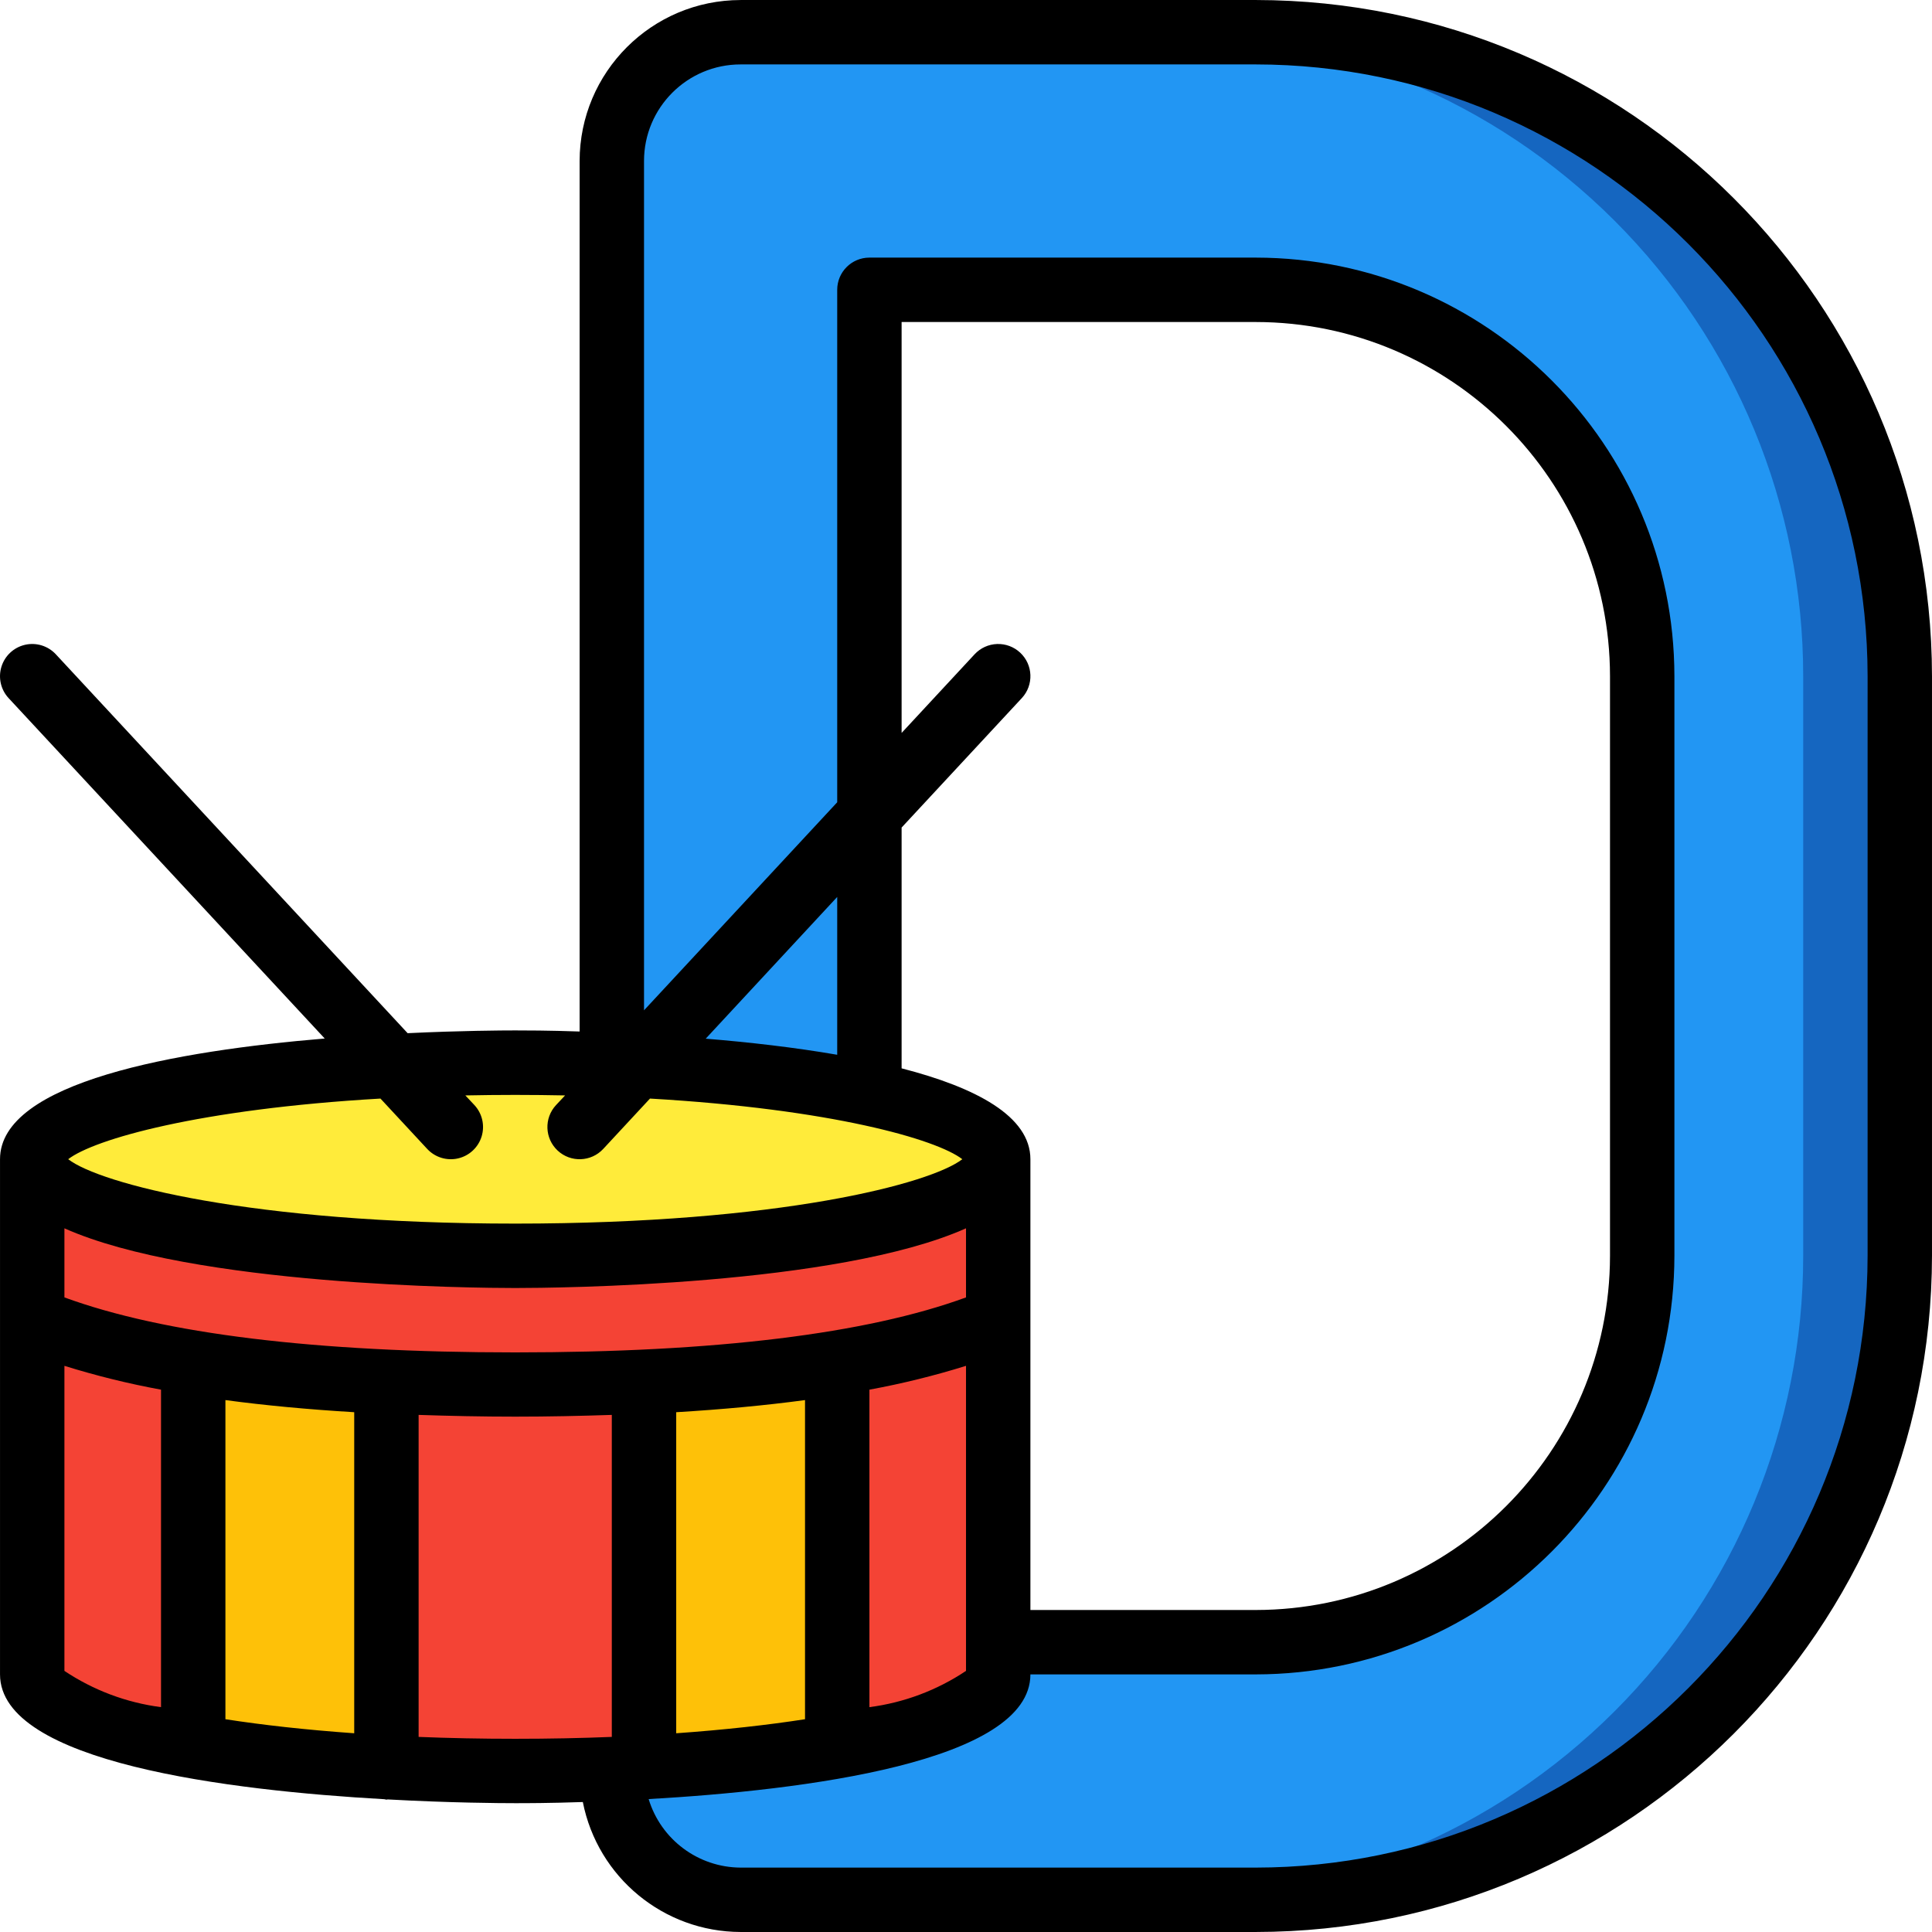
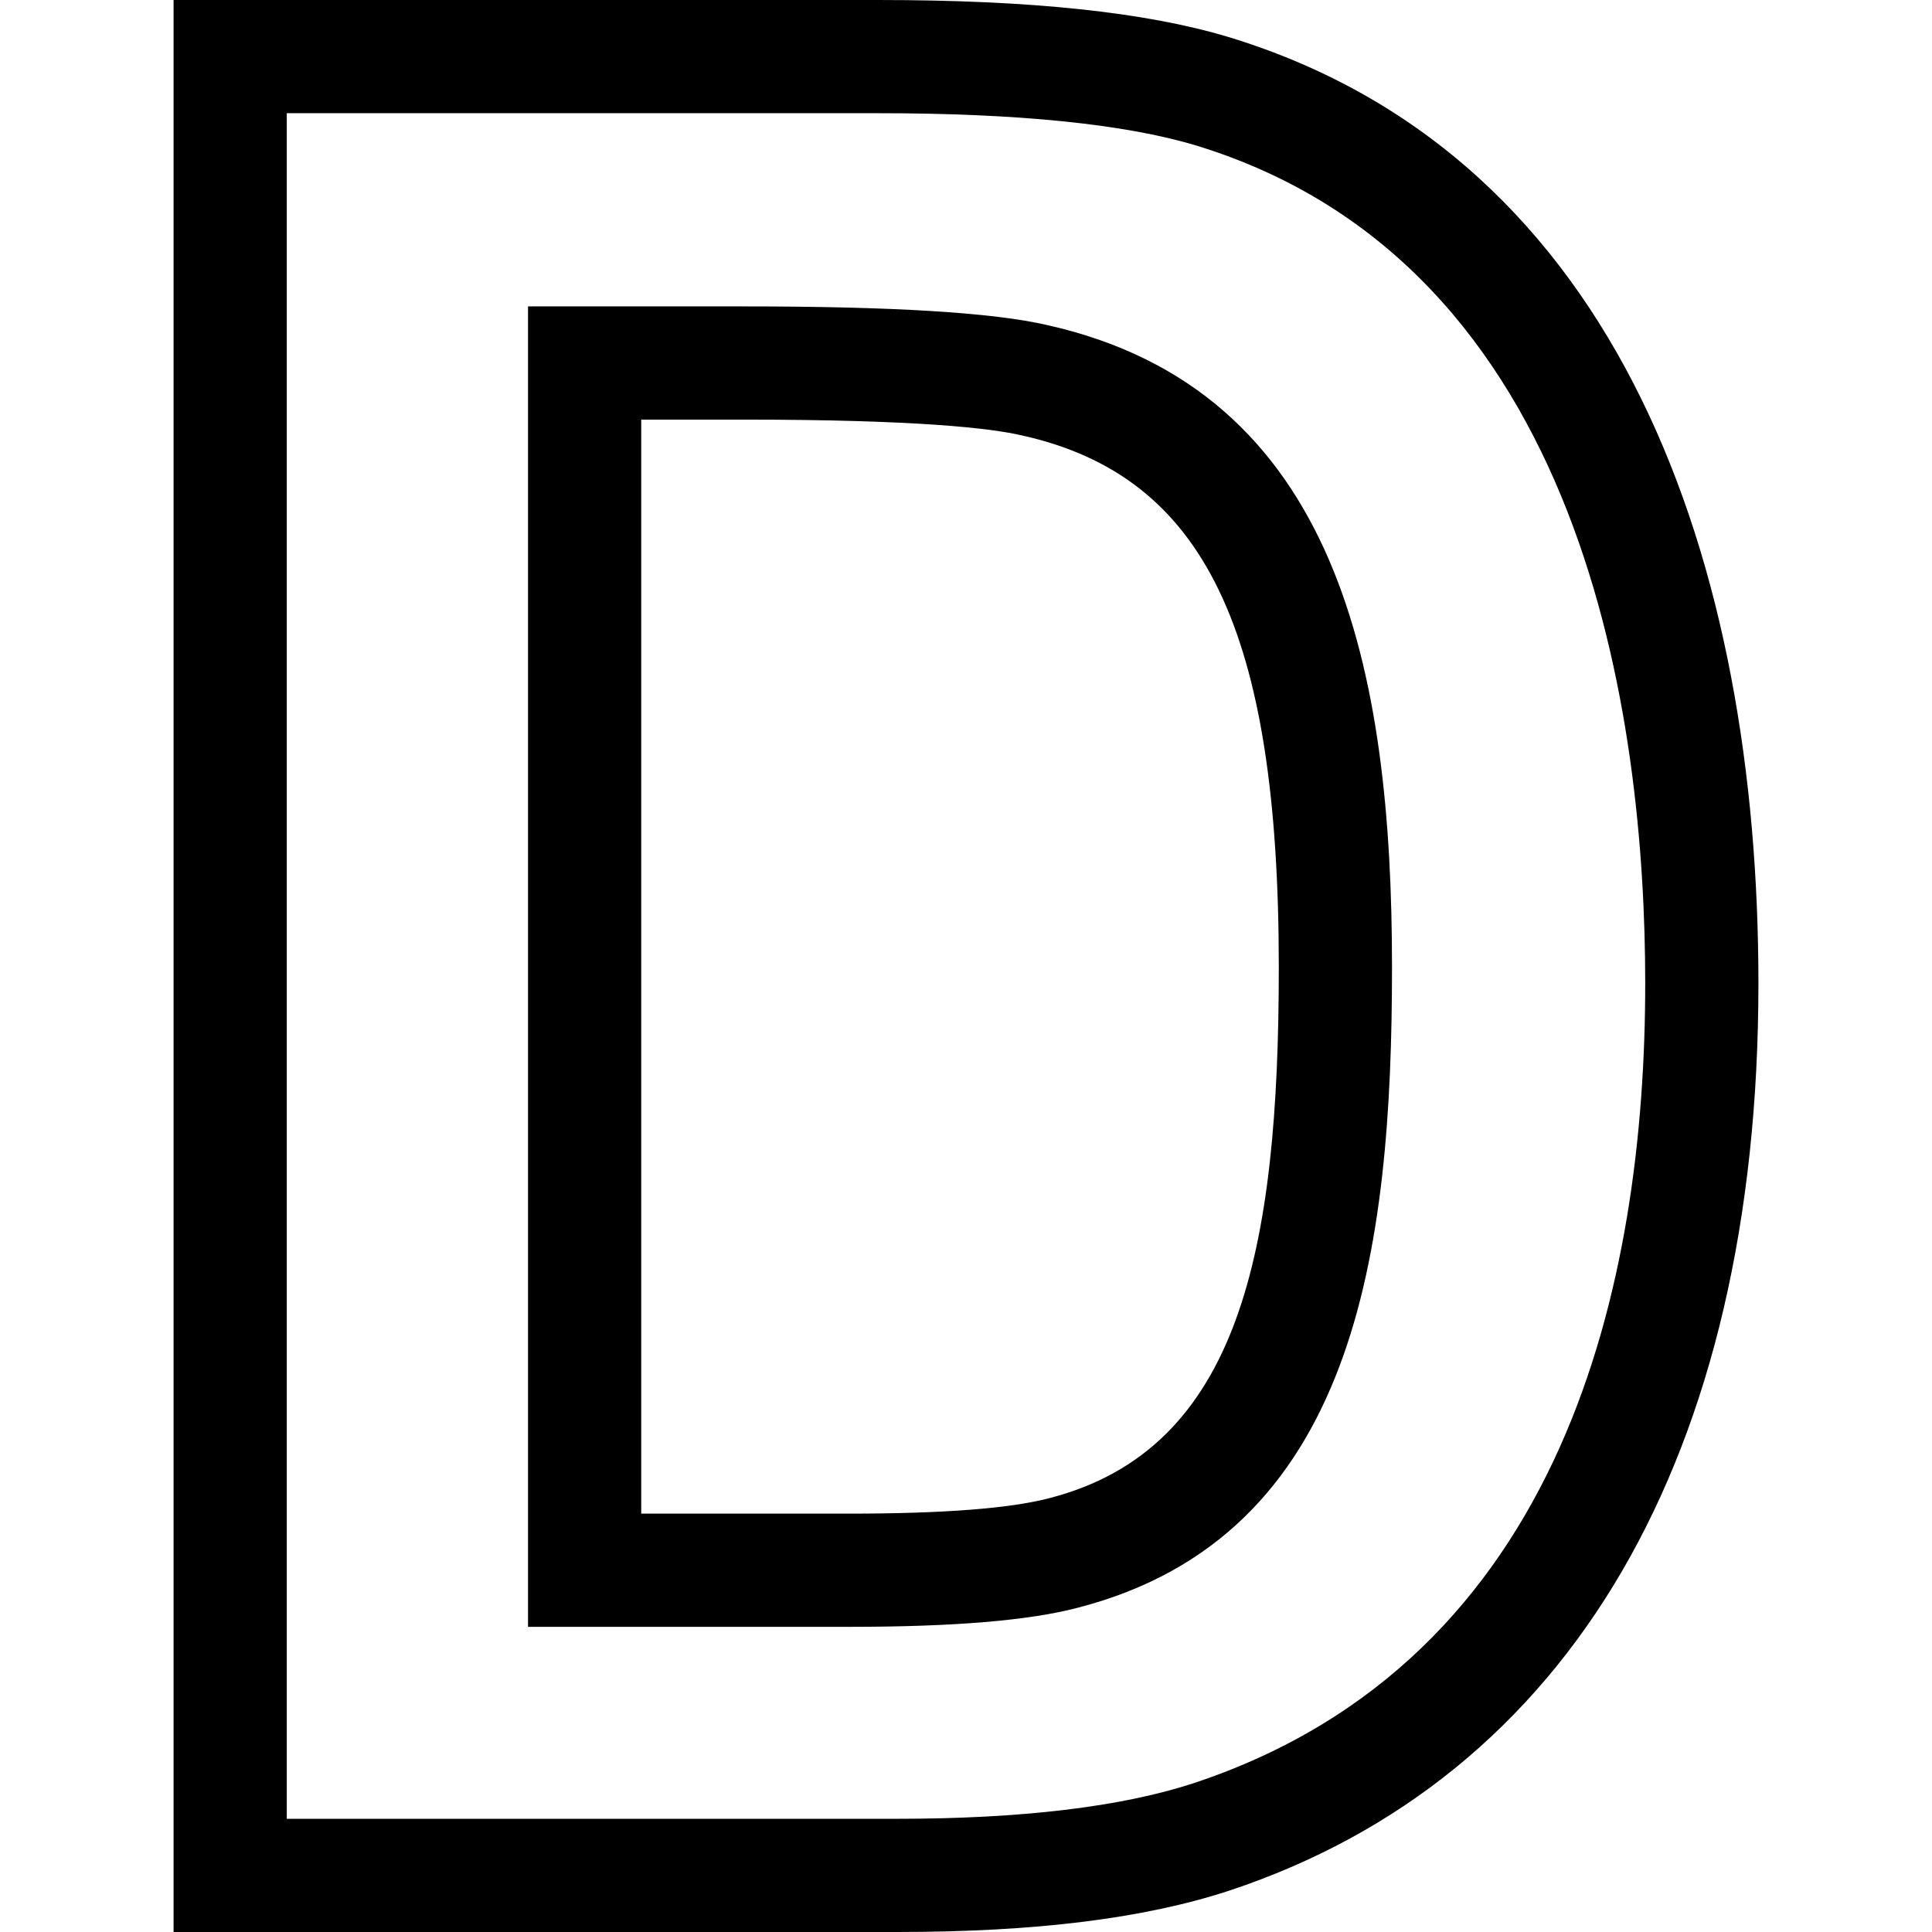
- <svg xmlns="http://www.w3.org/2000/svg" height="512pt" viewBox="0 0 512.005 512" width="512pt">
-   <path d="m332.805 8.535h-136.535c-18.848 0-34.133 15.281-34.133 34.133v426.668c0 18.852 15.285 34.133 34.133 34.133h136.535c45.27.016 88.684-17.961 120.695-49.973 32.008-32.008 49.984-75.426 49.973-120.695v-153.598c.012-45.27-17.965-88.688-49.973-120.695-32.012-32.008-75.426-49.984-120.695-49.973zm-68.266 426.668-34.133-145.41v-212.992h102.398c56.535.047 102.352 45.867 102.398 102.402v153.598c-.047 56.535-45.863 102.355-102.398 102.402zm0 0" fill="#2296f3" />
-   <path d="m332.805 8.535h-25.602c45.27-.012 88.688 17.965 120.695 49.973 32.012 32.008 49.988 75.426 49.973 120.695v153.598c.016 45.27-17.961 88.688-49.973 120.695-32.008 32.012-75.426 49.988-120.695 49.973h25.602c45.27.016 88.684-17.961 120.695-49.973 32.008-32.008 49.984-75.426 49.973-120.695v-153.598c.012-45.27-17.965-88.688-49.973-120.695-32.012-32.008-75.426-49.984-120.695-49.973zm0 0" fill="#1566c0" />
-   <path d="m264.539 349.785v93.949c0 7.598-16.301 14.336-42.328 19.031l-.34-1.965v-99.668c14.613-2.125 28.93-5.934 42.668-11.348zm0 0" fill="#f44335" />
-   <path d="m170.672 366.168v102.23c-10.84.598-22.359.938-34.133.938-11.777 0-23.297-.34-34.133-.938v-102.23c10.496.512 21.844.77 34.133.77 12.285 0 23.637-.258 34.133-.77zm0 0" fill="#f44335" />
-   <path d="m222.211 462.766c-17.055 2.863-34.266 4.746-51.539 5.633v-102.23c17.148-.668 34.246-2.352 51.199-5.035v99.668zm0 0" fill="#fec108" />
-   <path d="m102.406 366.168v102.23c-17.277-.887-34.484-2.77-51.543-5.633l.34-1.965v-99.668c16.953 2.684 34.051 4.367 51.203 5.035zm0 0" fill="#fec108" />
-   <path d="m51.203 361.133v99.668l-.34 1.965c-26.027-4.695-42.324-11.434-42.324-19.031v-93.949c13.738 5.414 28.055 9.223 42.664 11.348zm0 0" fill="#f44335" />
-   <path d="m264.539 307.203v42.582c-13.738 5.414-28.055 9.223-42.668 11.348-16.953 2.684-34.051 4.367-51.199 5.035-10.496.512-21.848.77-34.133.77-12.289 0-23.637-.258-34.133-.77-17.152-.668-34.25-2.352-51.203-5.035-14.609-2.125-28.926-5.934-42.664-11.348v-42.582zm0 0" fill="#f44335" />
-   <path d="m264.539 307.203c0-14.141-57.309-25.602-128-25.602-70.695 0-128 11.461-128 25.602 0 14.137 57.305 25.598 128 25.598 70.691 0 128-11.461 128-25.598zm0 0" fill="#ffeb3a" />
-   <path d="m332.805.004h-136.535c-23.551.027-42.637 19.113-42.664 42.664v230.691c-8.348-.289-14.508-.289-17.066-.289-3.602 0-14.441.066-28.512.734l-93.234-100.414c-2.078-2.234-5.188-3.191-8.16-2.512-2.973.68-5.359 2.898-6.254 5.812-.898 2.914-.172 6.086 1.902 8.32l83.773 90.207c-39.117 3.262-86.051 11.453-86.051 31.984v136.531c0 23.41 60.988 30.773 101.82 33.078.203 0 .375.117.582.117.203 0 .211-.059.324-.059 16.613.914 29.762.996 33.809.996 2.629 0 9.113 0 17.918-.305 3.945 19.98 21.449 34.395 41.812 34.441h136.535c98.926-.109 179.09-80.277 179.199-179.203v-153.598c-.109-98.926-80.273-179.094-179.199-179.199zm-62.457 172.945c-1.656-1.543-3.859-2.363-6.125-2.281-2.262.082-4.398 1.062-5.941 2.723l-19.344 20.84v-108.895h93.867c51.816.062 93.805 42.051 93.867 93.867v153.598c-.062 51.816-42.051 93.809-93.867 93.867h-59.734v-119.465c0-11.418-14.504-19.023-34.133-24.082v-63.812l31.855-34.305c3.207-3.453 3.008-8.848-.445-12.055zm-253.277 189.012c8.398 2.617 16.949 4.727 25.602 6.316v84.137c-9.16-1.188-17.922-4.477-25.602-9.609zm42.668 9.078c10.496 1.41 21.906 2.477 34.133 3.211v85.086c-12.969-.922-24.398-2.211-34.133-3.723zm-42.668-27.211v-18.312c34.133 15.238 108.75 15.82 119.469 15.82 10.715 0 85.332-.582 119.465-15.82v18.312c-26.332 9.633-66.355 14.574-119.465 14.574-53.113 0-93.133-4.941-119.469-14.574zm196.27 27.211v84.574c-9.738 1.512-21.164 2.801-34.137 3.723v-85.086c12.23-.734 23.641-1.801 34.137-3.211zm17.066-2.762c8.652-1.59 17.199-3.699 25.598-6.316v80.844c-7.68 5.133-16.438 8.422-25.598 9.609zm-8.535-88.75c-11.383-1.969-23.441-3.336-34.852-4.266l34.852-37.562zm-121.047 11.605 12.391 13.348c2.078 2.234 5.188 3.191 8.16 2.512 2.977-.68 5.359-2.898 6.258-5.812.895-2.914.168-6.086-1.906-8.32l-2.406-2.562c4.266-.086 8.68-.137 13.219-.137 4.539 0 8.934.051 13.219.137l-2.406 2.562c-3.211 3.453-3.012 8.855.441 12.066 3.453 3.207 8.855 3.008 12.066-.445l12.391-13.348c48.102 2.773 75.945 10.797 82.773 16.07-8.336 6.457-48.297 17.066-118.469 17.066-70.168 0-110.148-10.609-118.484-17.066 6.801-5.273 34.652-13.297 82.754-16.07zm10.113 169.168v-85.336c8.234.273 16.691.461 25.602.461 8.906 0 17.363-.188 25.598-.461v85.336c-8.039.324-16.555.5-25.598.5-9.047 0-17.562-.176-25.602-.5zm384-127.5c-.098 89.504-72.629 162.035-162.133 162.137h-136.535c-11.227-.055-21.105-7.418-24.371-18.16 40.832-2.32 101.172-9.762 101.172-33.043h59.734c61.238-.07 110.863-49.695 110.934-110.934v-153.598c-.07-61.238-49.695-110.863-110.934-110.934h-102.398c-4.715 0-8.535 3.82-8.535 8.531v135.809l-51.199 55.137v-225.078c0-14.137 11.461-25.598 25.598-25.598h136.535c89.504.098 162.035 72.629 162.133 162.133zm0 0" />
+ <svg xmlns="http://www.w3.org/2000/svg" id="Capa_1" enable-background="new 0 0 512 512" height="512" viewBox="0 0 512 512" width="512">
+   <g id="D_1_">
+     <g>
+       <path d="m237.754 512h-191.754v-512h186.676c40.526 0 70.899 3.206 92.853 9.802l.051.015c104.562 31.82 140.42 140.539 140.42 250.767 0 125.138-49.859 210.552-140.394 240.507-22.503 7.347-51.222 10.909-87.852 10.909zm-161.754-30h161.754c32.954 0 59.36-3.166 78.485-9.409 98.974-32.748 119.761-133.367 119.761-212.007 0-69.384-15.481-190.488-119.122-222.056-18.847-5.659-47.176-8.528-84.202-8.528h-156.676zm149.061-50.873h-85.131v-349.926h57.205c39.712 0 66.026 1.622 80.439 4.958 77.196 17.312 91.322 91.773 91.322 170.169 0 75.138-9.542 150.692-83.25 169.73-12.975 3.411-32.794 5.069-60.585 5.069zm-55.131-30h55.131c24.854 0 42.68-1.376 52.981-4.089l.073-.019c50.445-13.012 60.781-65.654 60.781-140.691 0-89.284-19.68-130.107-67.927-140.905l-.119-.027c-8.232-1.913-27.704-4.194-73.716-4.194h-27.204z" />
+     </g>
+   </g>
</svg>
